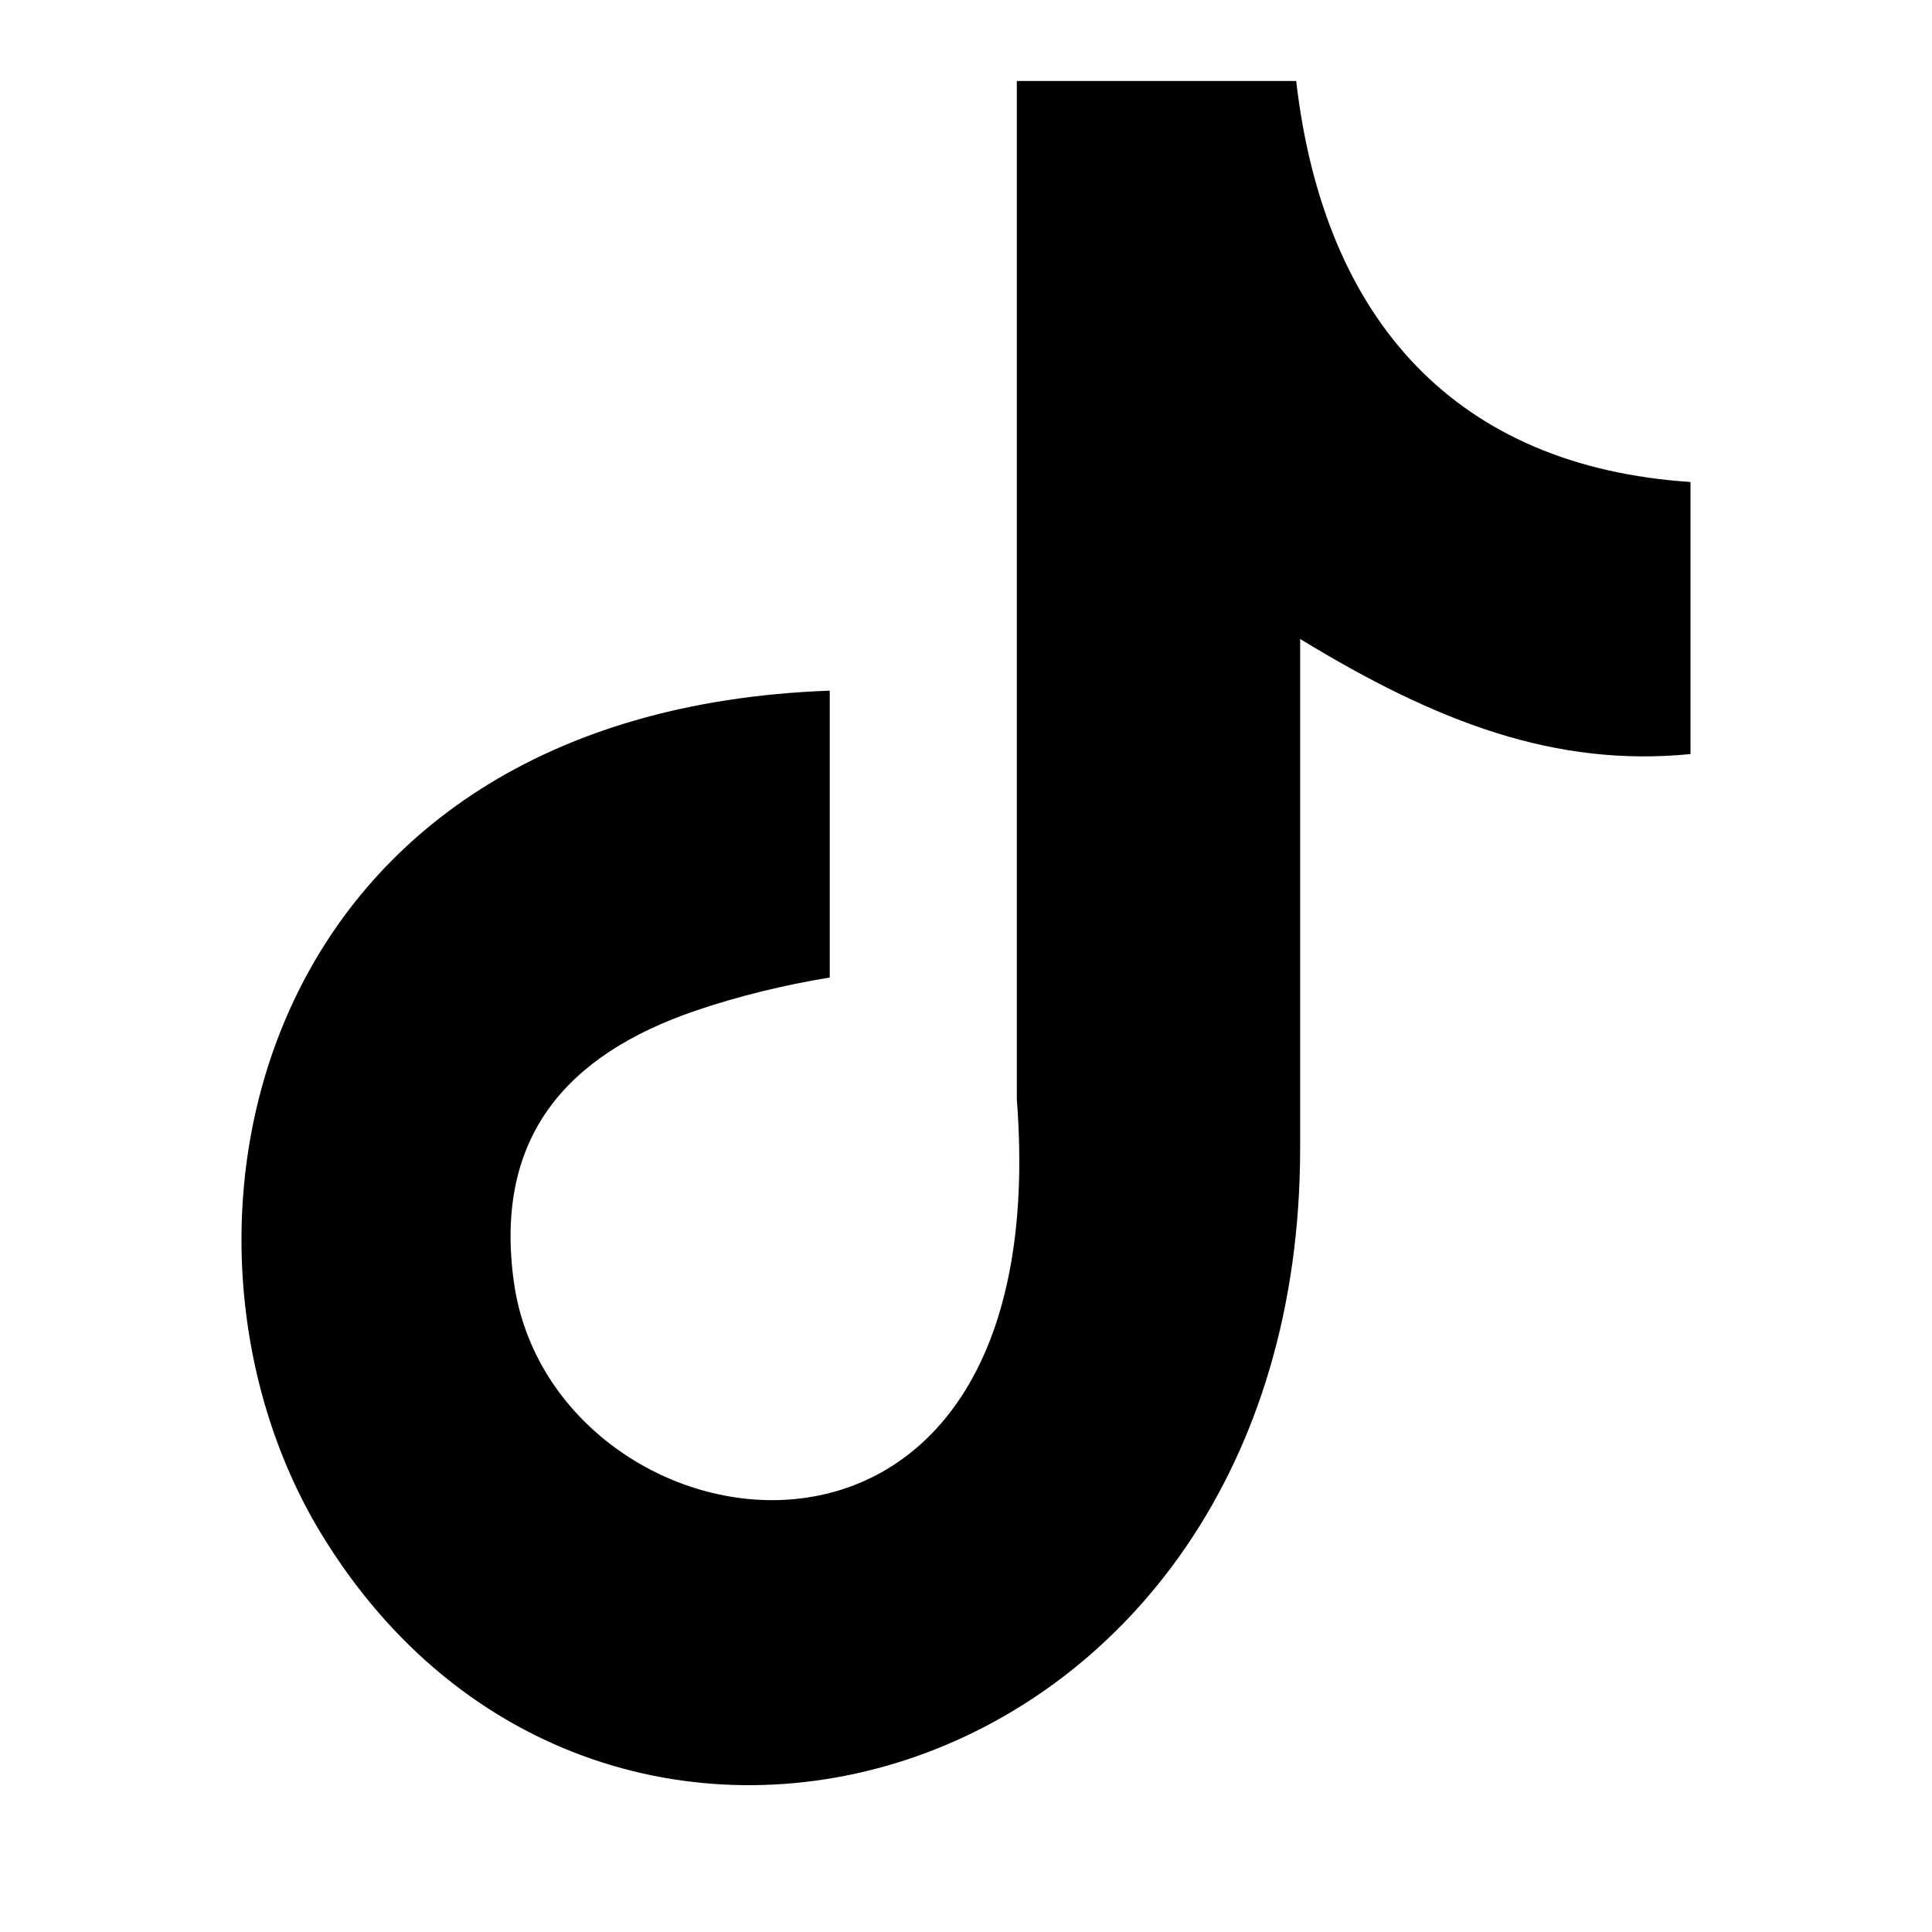
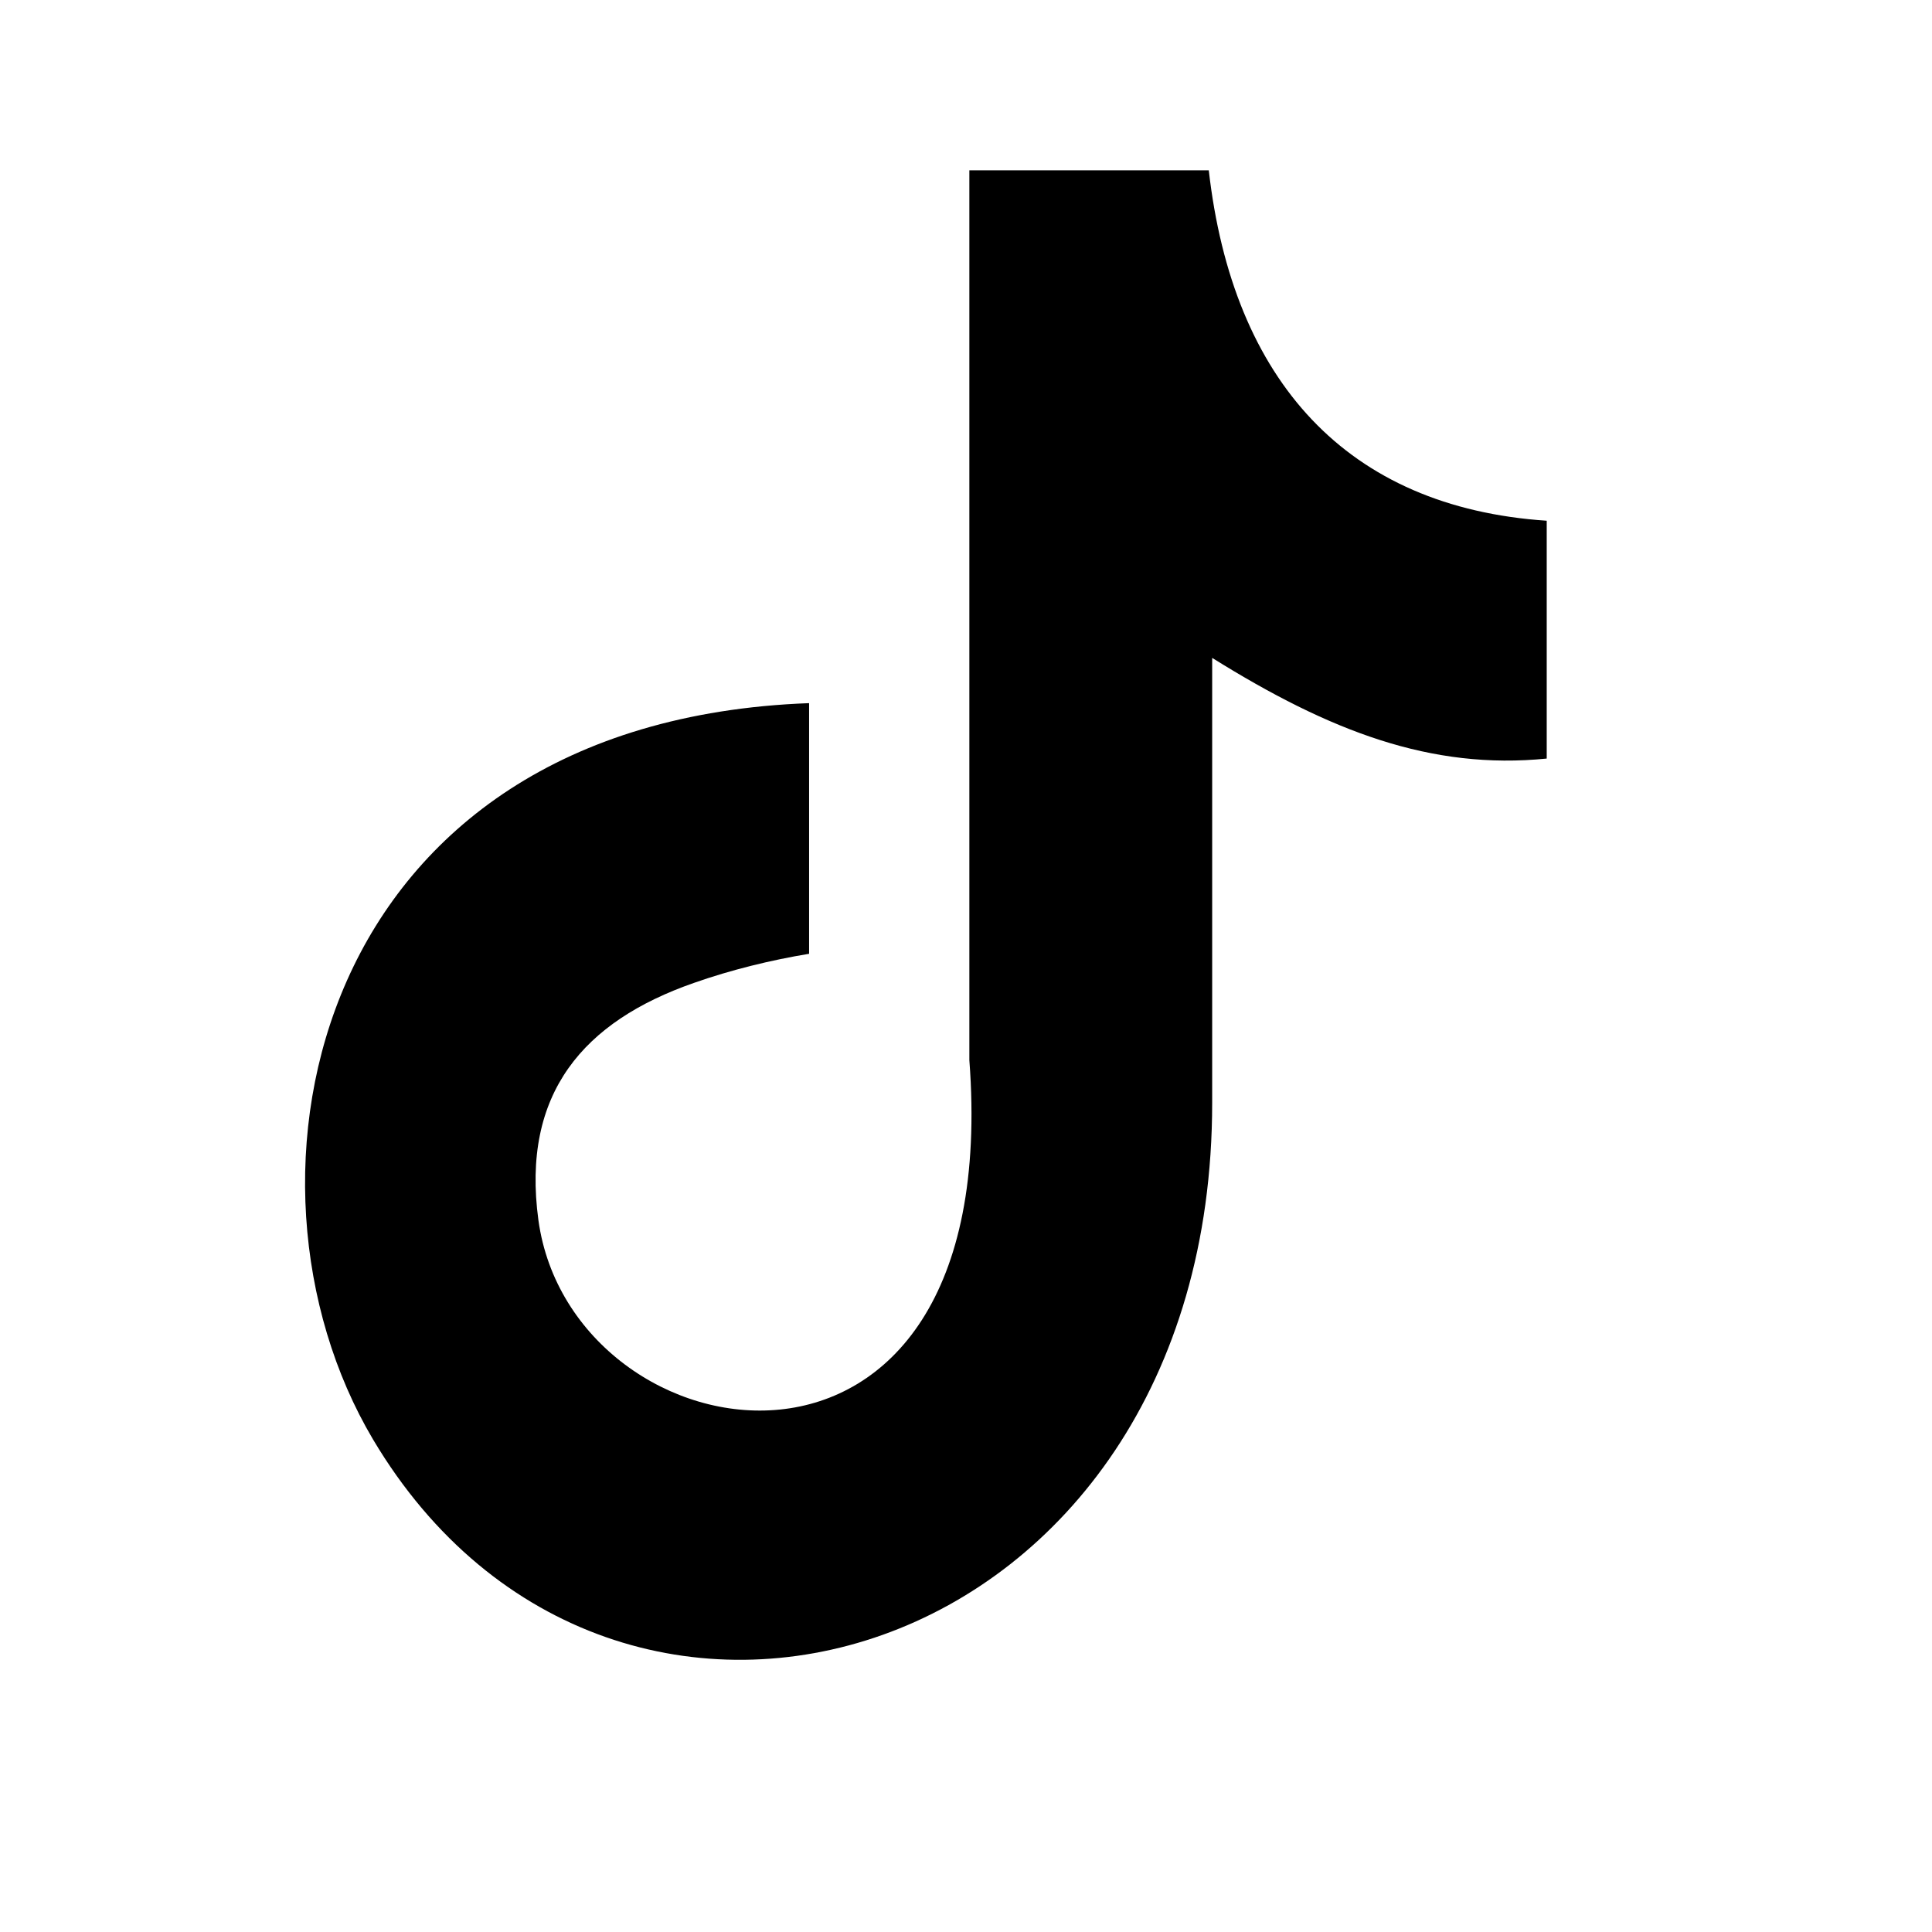
- <svg xmlns="http://www.w3.org/2000/svg" width="23" height="23" viewBox="0 0 23 23">
-   <path fill-rule="evenodd" d="M15.43.958c.332 2.88 1.925 4.597 4.695 4.78v3.239c-1.605.158-3.011-.372-4.647-1.37v6.058c0 7.696-8.316 10.1-11.66 4.584-2.147-3.55-.832-9.778 6.06-10.027v3.415c-.525.086-1.086.22-1.6.396-1.532.524-2.401 1.504-2.16 3.233.465 3.312 6.488 4.292 5.987-2.18V.964h3.325V.958z" />
+ <svg xmlns="http://www.w3.org/2000/svg" width="19" height="19" viewBox="0 0 19 19">
+   <path fill-rule="evenodd" d="M11.887 1.67c.235 2.08 1.363 3.32 3.324 3.451V7.46c-1.137.114-2.132-.268-3.29-.99v4.375c0 5.556-5.886 7.293-8.253 3.31-1.52-2.563-.59-7.06 4.289-7.24V9.38c-.372.061-.769.158-1.132.286-1.085.378-1.7 1.085-1.53 2.334.33 2.391 4.593 3.099 4.238-1.574V1.675h2.354V1.67z" />
</svg>
